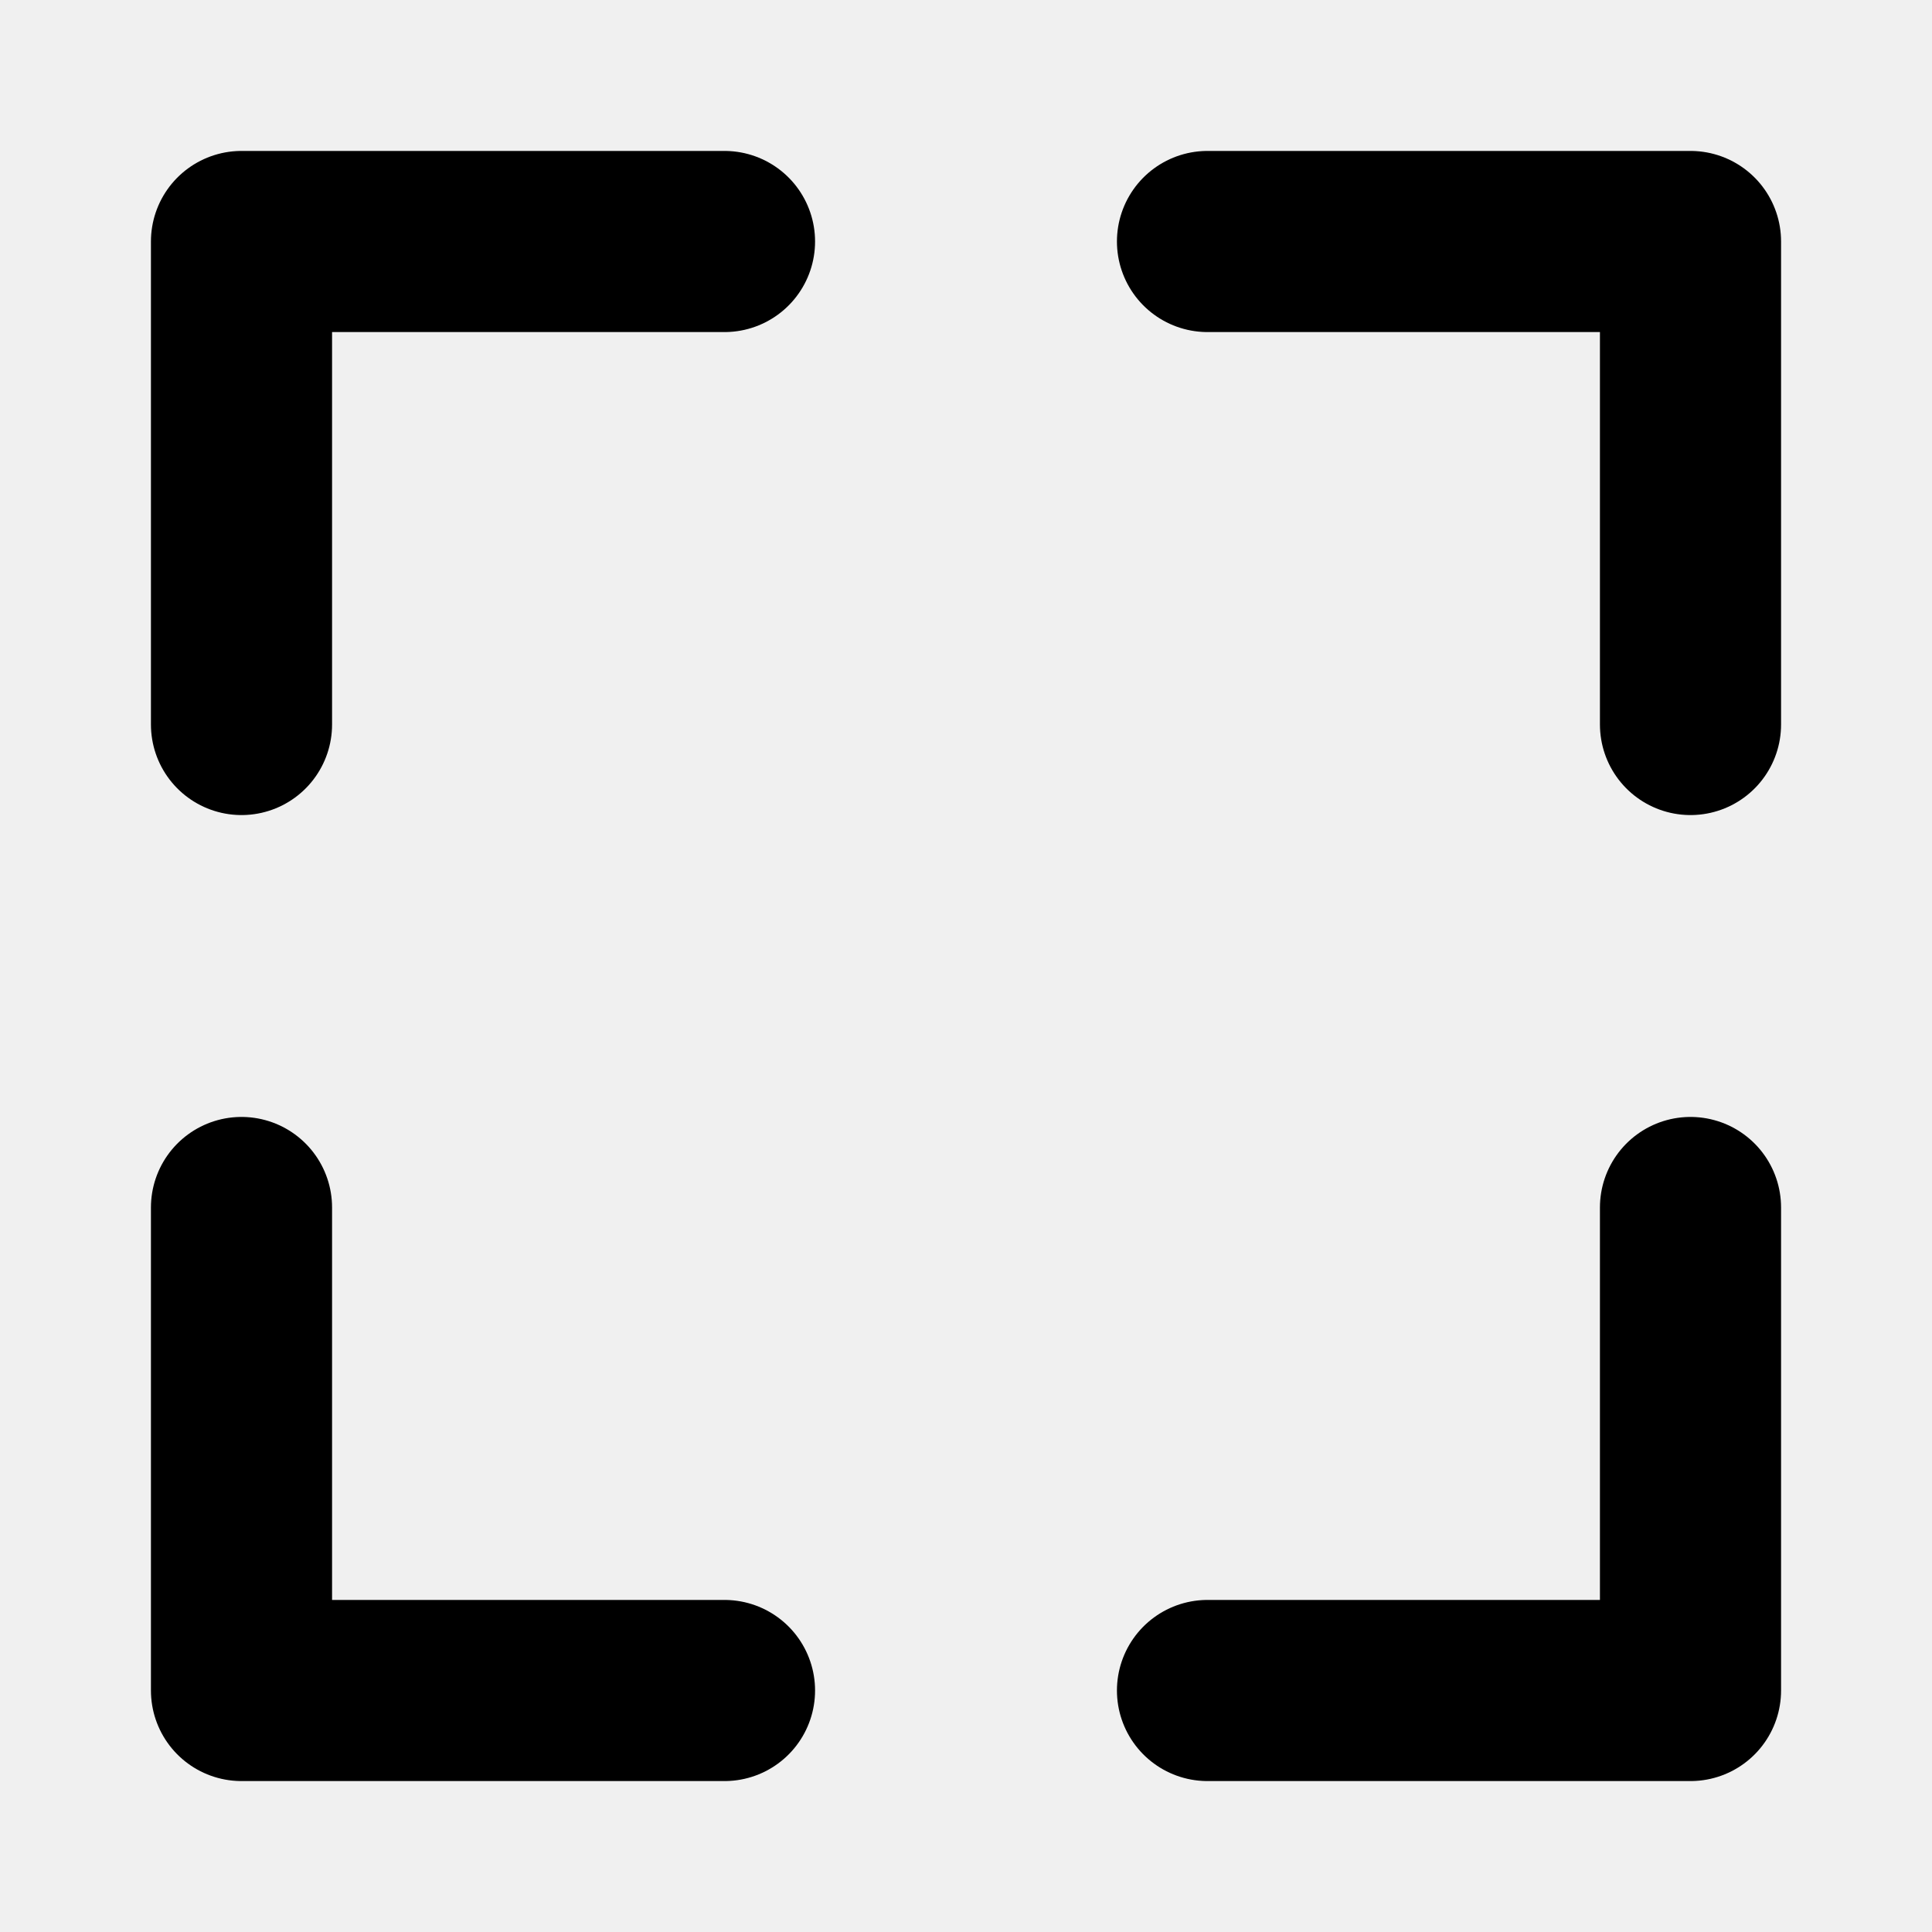
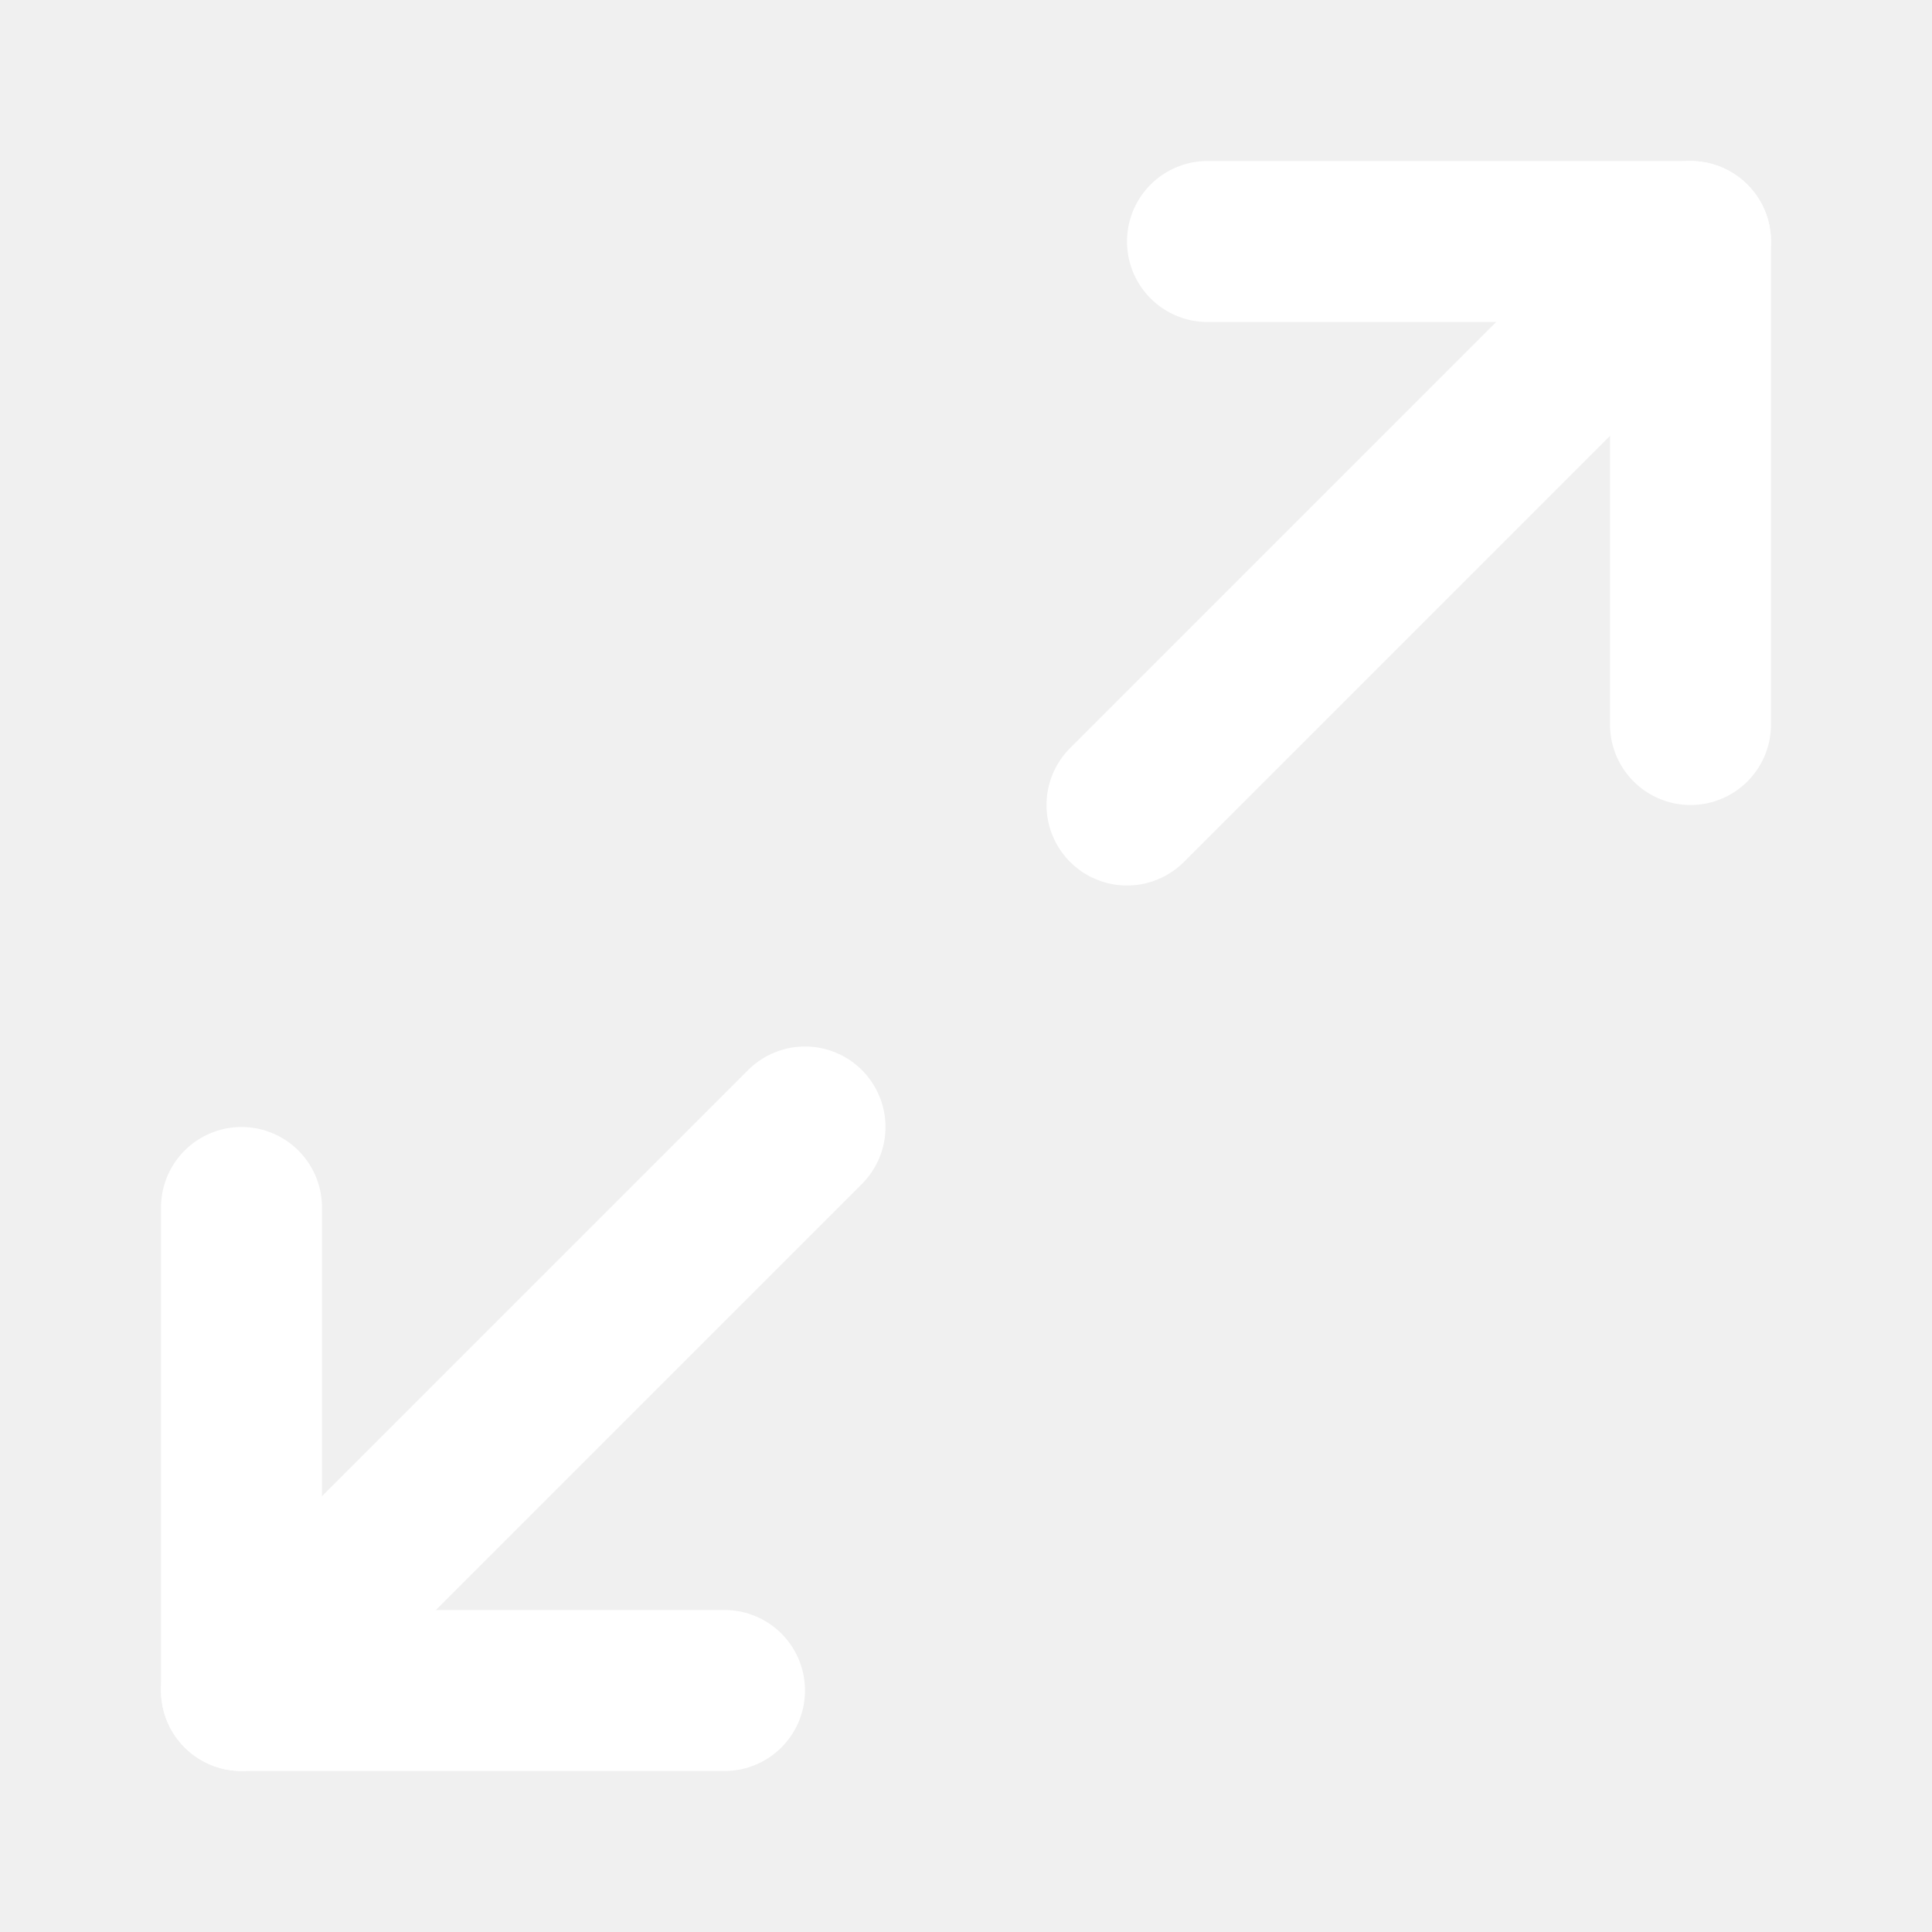
- <svg xmlns="http://www.w3.org/2000/svg" viewBox="0 0 16 16" fill="none" stroke="currentColor" stroke-width="1.5" stroke-linecap="round" stroke-linejoin="round">
-   <path d="M2 6V2h4M10 2h4v4M14 10v4h-4M6 14H2v-4" />
+ <svg xmlns="http://www.w3.org/2000/svg" width="24" height="24" viewBox="0 0 24 24">
+   <path d="M15 3h6v6" fill="none" stroke="white" stroke-width="2.0" stroke-linecap="round" stroke-linejoin="round" />
+   <path d="M9 21H3v-6" fill="none" stroke="white" stroke-width="2.0" stroke-linecap="round" stroke-linejoin="round" />
+   <path d="M21 3l-7 7" fill="none" stroke="white" stroke-width="2.0" stroke-linecap="round" stroke-linejoin="round" />
+   <path d="M3 21l7-7" fill="none" stroke="white" stroke-width="2.0" stroke-linecap="round" stroke-linejoin="round" />
</svg>
